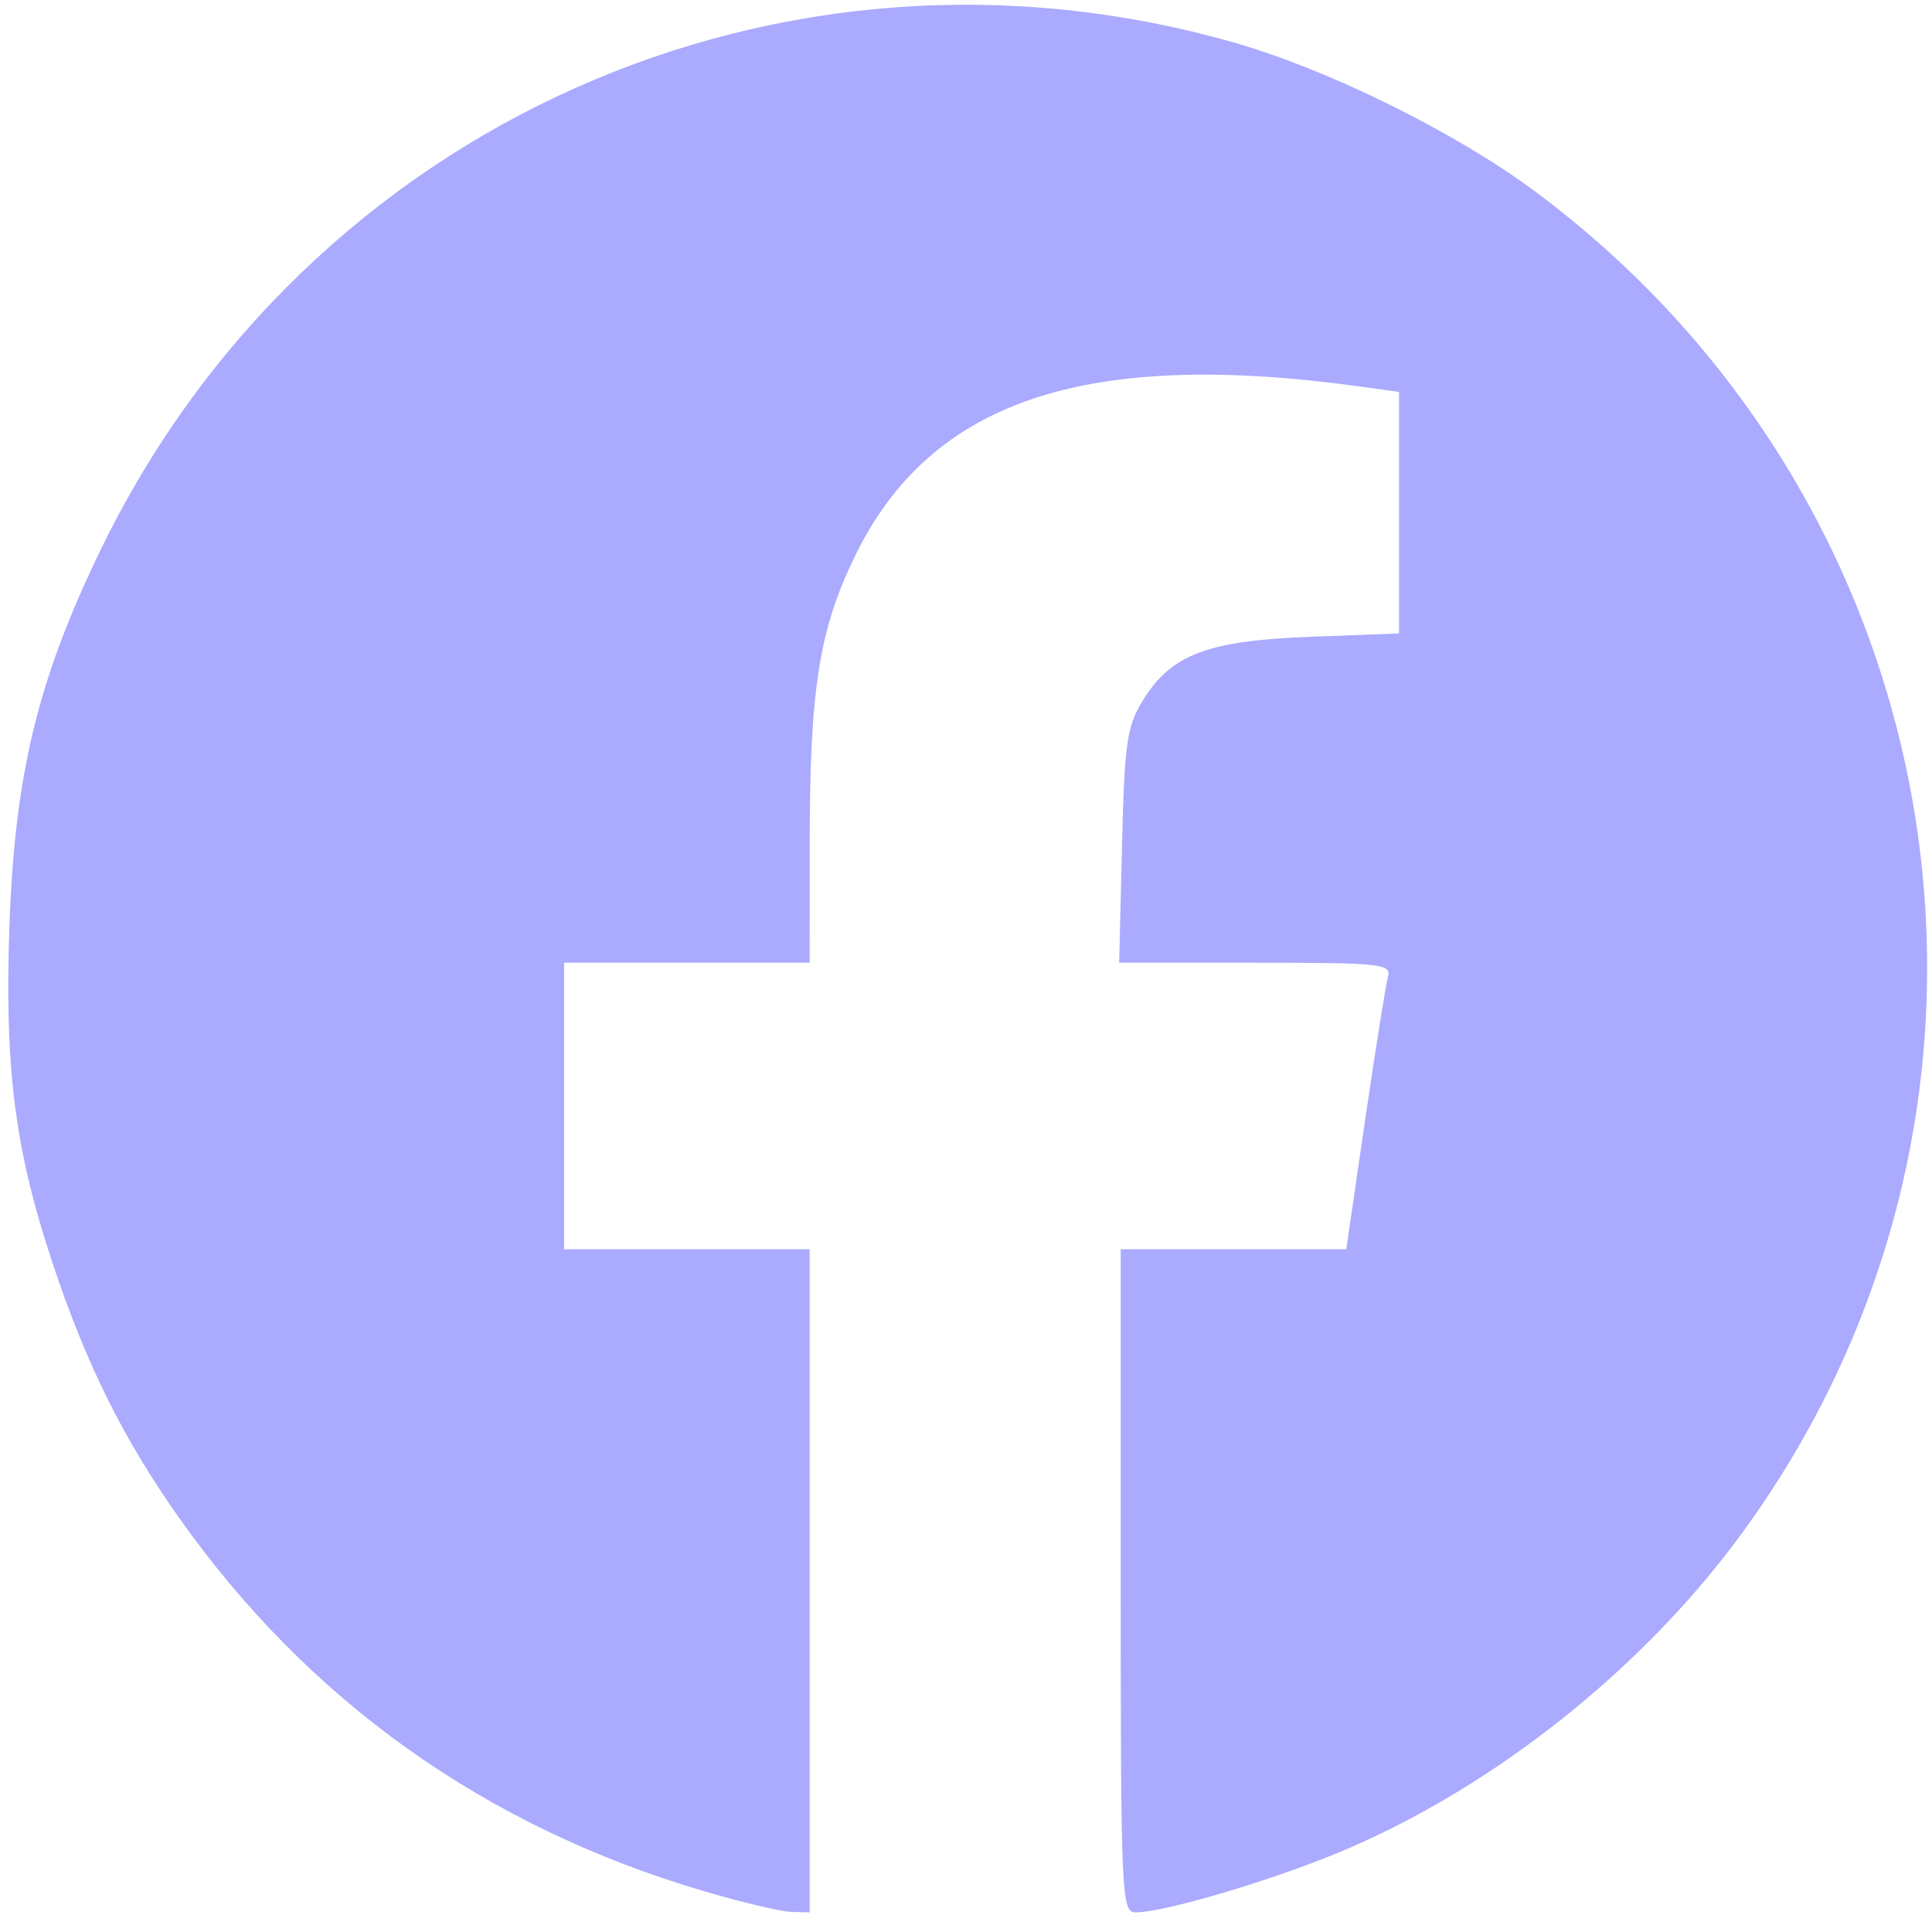
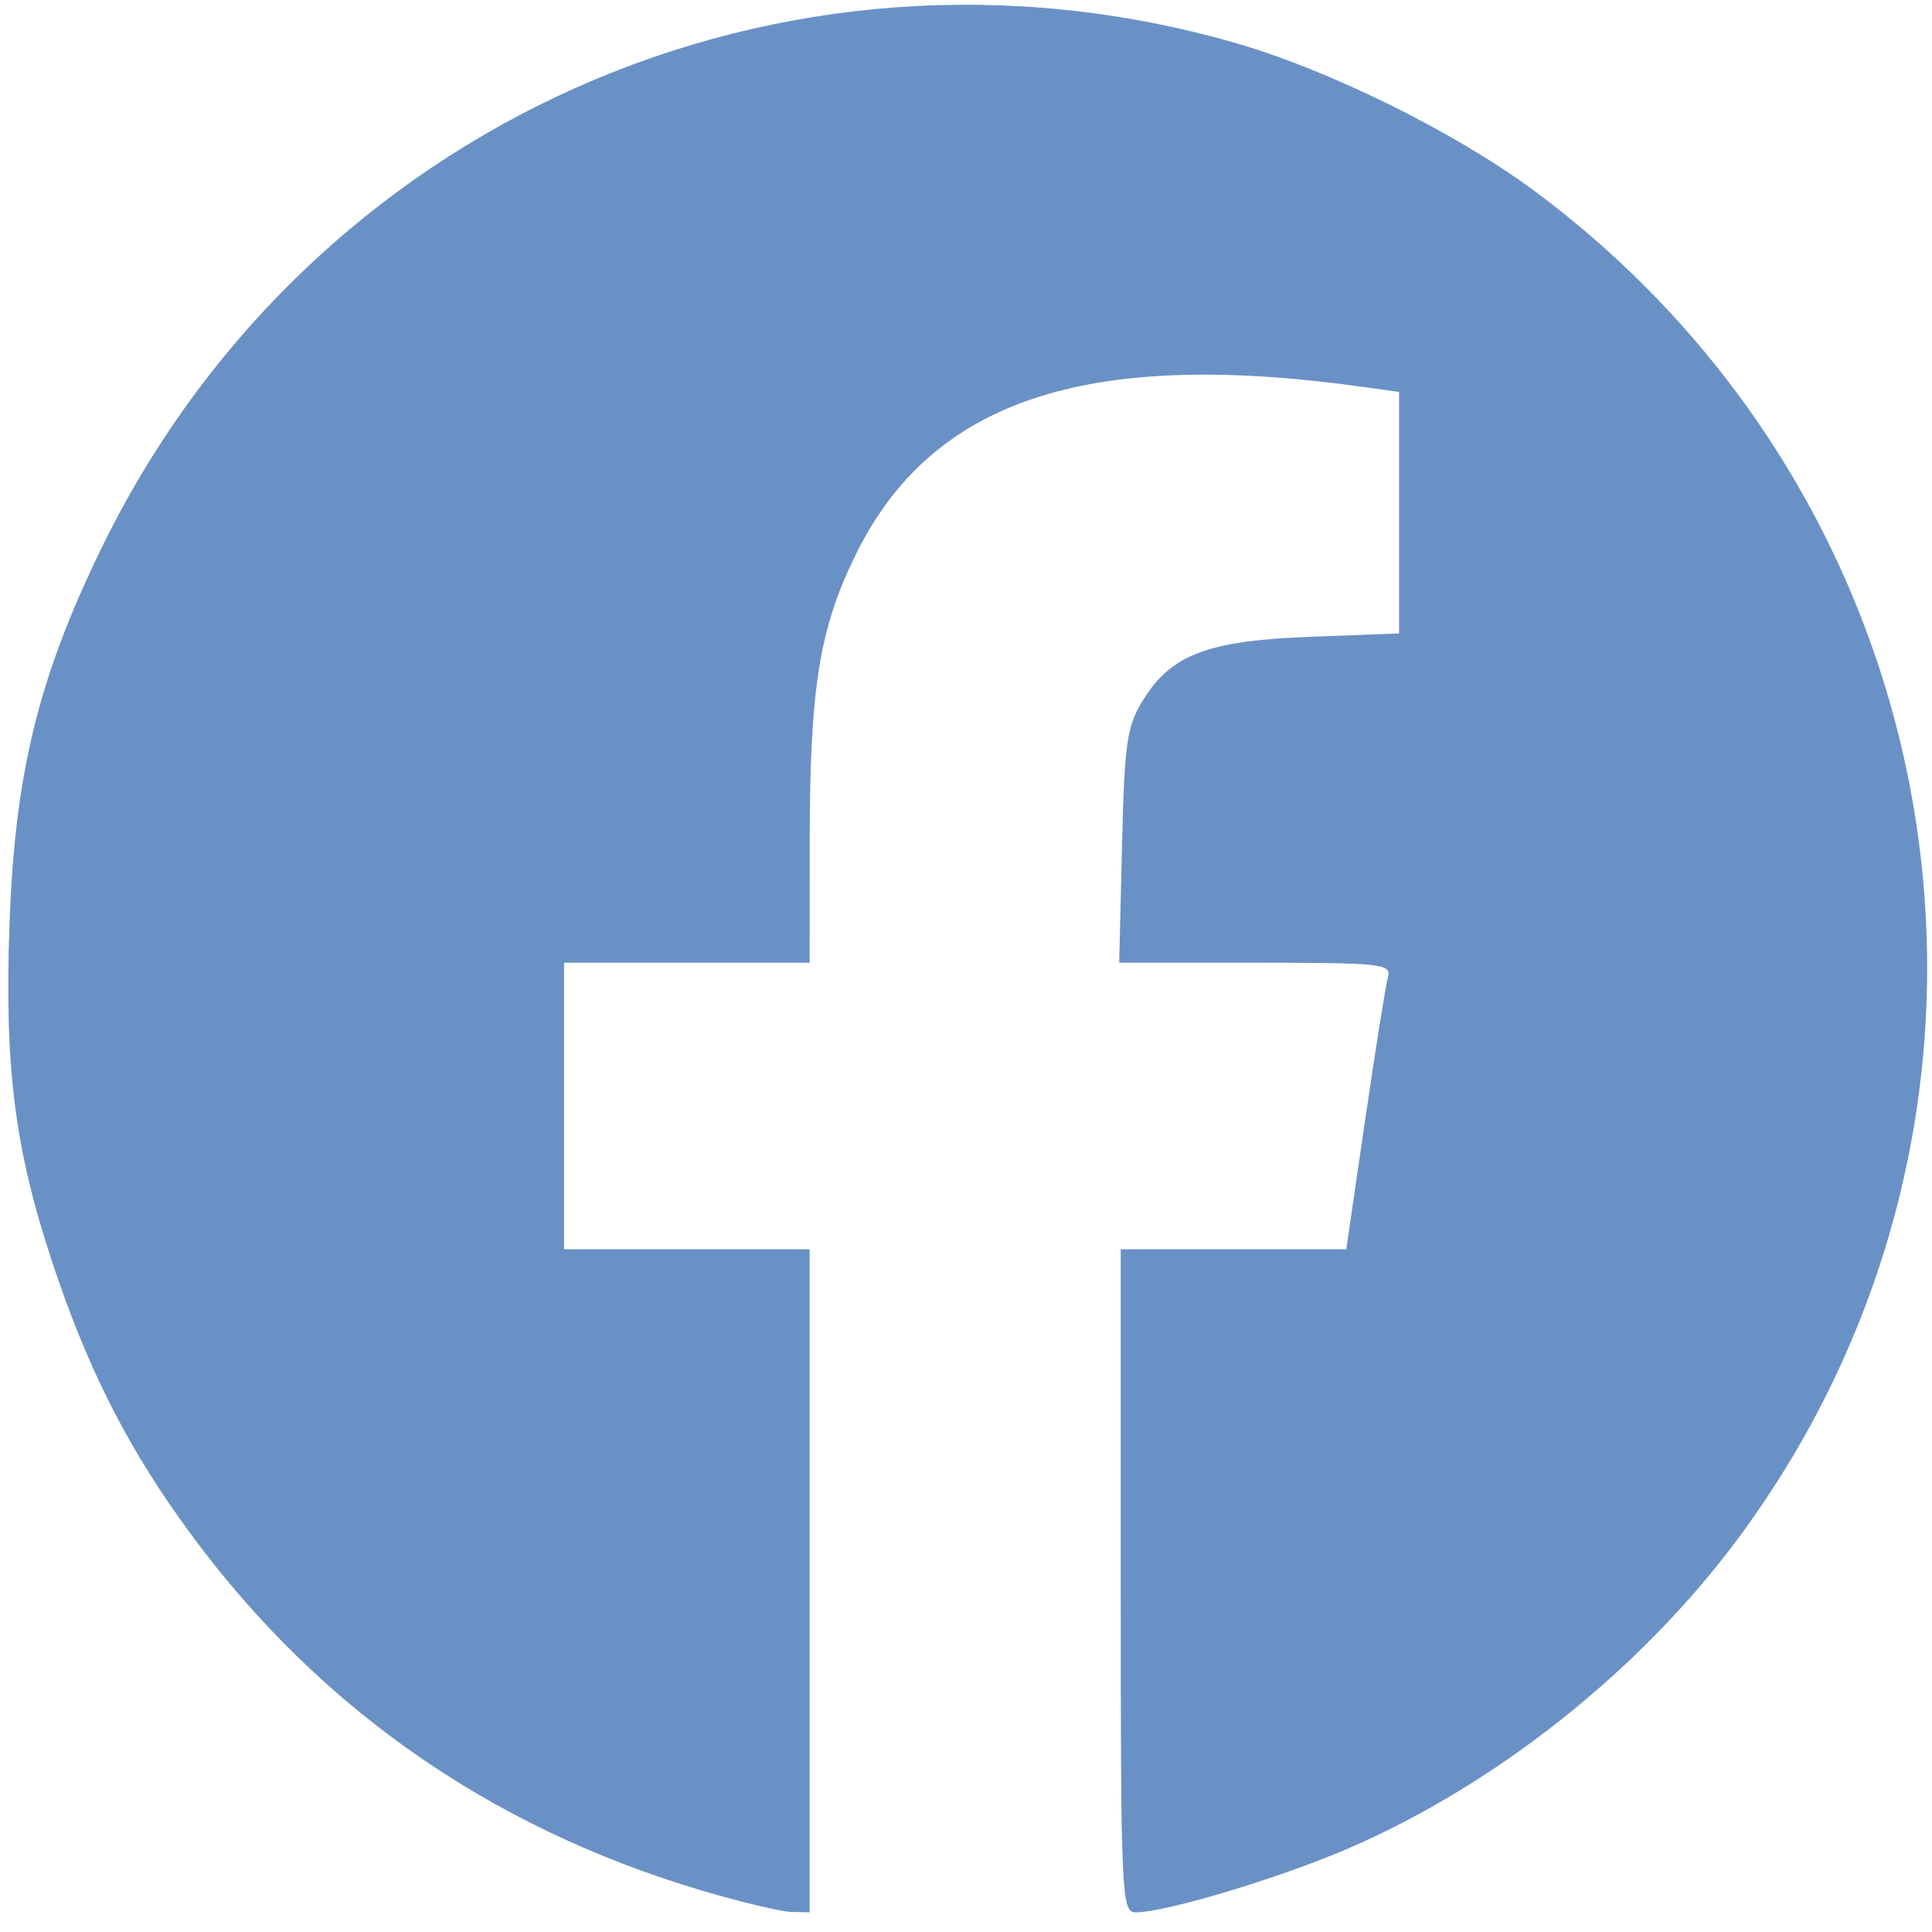
<svg xmlns="http://www.w3.org/2000/svg" xml:space="preserve" width="14.222in" height="14.222in" version="1.1" style="shape-rendering:geometricPrecision; text-rendering:geometricPrecision; image-rendering:optimizeQuality; fill-rule:evenodd; clip-rule:evenodd" viewBox="0 0 14222 14222" id="svg12">
  <defs id="defs4">
    <style type="text/css" id="style2">
   
    .fil0 {fill:#1977F3;fill-rule:nonzero}
    .fil1 {fill:#FEFEFE;fill-rule:nonzero}
   
  </style>
  </defs>
-   <path style="opacity:1;fill:#aaaaff;fill-opacity:1;stroke:none;stroke-width:5.785;stroke-opacity:1" d="M 496.957,1336.324 C 342.57,1290.78 217.751,1201.833 126.177,1072.103 86.98,1016.573 60.729,963.637 37.084,892.441 10.329,811.882 3.048,754.221 6.748,652.195 10.583,546.449 27.17,478.81 71.673,387.45 217.589,87.899 552.532,-61.531 872.454,30.194 c 66.825,19.159 156.145,63.329 212.096,104.885 304.08,225.845 367.837,651.21 142.887,953.297 -68.673,92.222 -170.463,173.006 -274.516,217.865 -49.02,21.134 -129.125,45.205 -150.432,45.205 -9.945,0 -10.481,-11.976 -10.481,-234.305 V 882.837 h 79.692 79.692 l 13.311,-91.118 c 7.321,-50.115 14.591,-95.674 16.155,-101.243 2.628,-9.351 -4.518,-10.124 -93.545,-10.124 h -96.39 l 1.989,-82.441 c 1.776,-73.611 3.393,-84.698 15.097,-103.52 19.882,-31.972 45.79,-41.679 118.508,-44.403 l 62.192,-2.329 v -85.353 -85.353 l -27.48,-3.795 c -194.09,-26.802 -303.45,9.882 -356.991,119.752 -25.31,51.937 -31.972,93.978 -32.027,202.108 l -0.044,85.333 h -86.78 -86.78 v 101.243 101.243 h 86.78 86.78 v 234.305 234.305 l -13.017,-0.308 c -7.159,-0.17 -35.146,-6.836 -62.192,-14.814 z" id="path814" transform="scale(10.41652)" />
+   <path style="opacity:1;fill:#6a91c5;fill-opacity:1;stroke:none;stroke-width:5.785;stroke-opacity:1" d="M 496.957,1336.324 C 342.57,1290.78 217.751,1201.833 126.177,1072.103 86.98,1016.573 60.729,963.637 37.084,892.441 10.329,811.882 3.048,754.221 6.748,652.195 10.583,546.449 27.17,478.81 71.673,387.45 217.589,87.899 552.532,-61.531 872.454,30.194 c 66.825,19.159 156.145,63.329 212.096,104.885 304.08,225.845 367.837,651.21 142.887,953.297 -68.673,92.222 -170.463,173.006 -274.516,217.865 -49.02,21.134 -129.125,45.205 -150.432,45.205 -9.945,0 -10.481,-11.976 -10.481,-234.305 V 882.837 h 79.692 79.692 l 13.311,-91.118 c 7.321,-50.115 14.591,-95.674 16.155,-101.243 2.628,-9.351 -4.518,-10.124 -93.545,-10.124 h -96.39 l 1.989,-82.441 c 1.776,-73.611 3.393,-84.698 15.097,-103.52 19.882,-31.972 45.79,-41.679 118.508,-44.403 l 62.192,-2.329 v -85.353 -85.353 l -27.48,-3.795 c -194.09,-26.802 -303.45,9.882 -356.991,119.752 -25.31,51.937 -31.972,93.978 -32.027,202.108 l -0.044,85.333 h -86.78 -86.78 v 101.243 101.243 h 86.78 86.78 v 234.305 234.305 l -13.017,-0.308 c -7.159,-0.17 -35.146,-6.836 -62.192,-14.814 z" id="path814" transform="scale(10.41652)" />
</svg>
